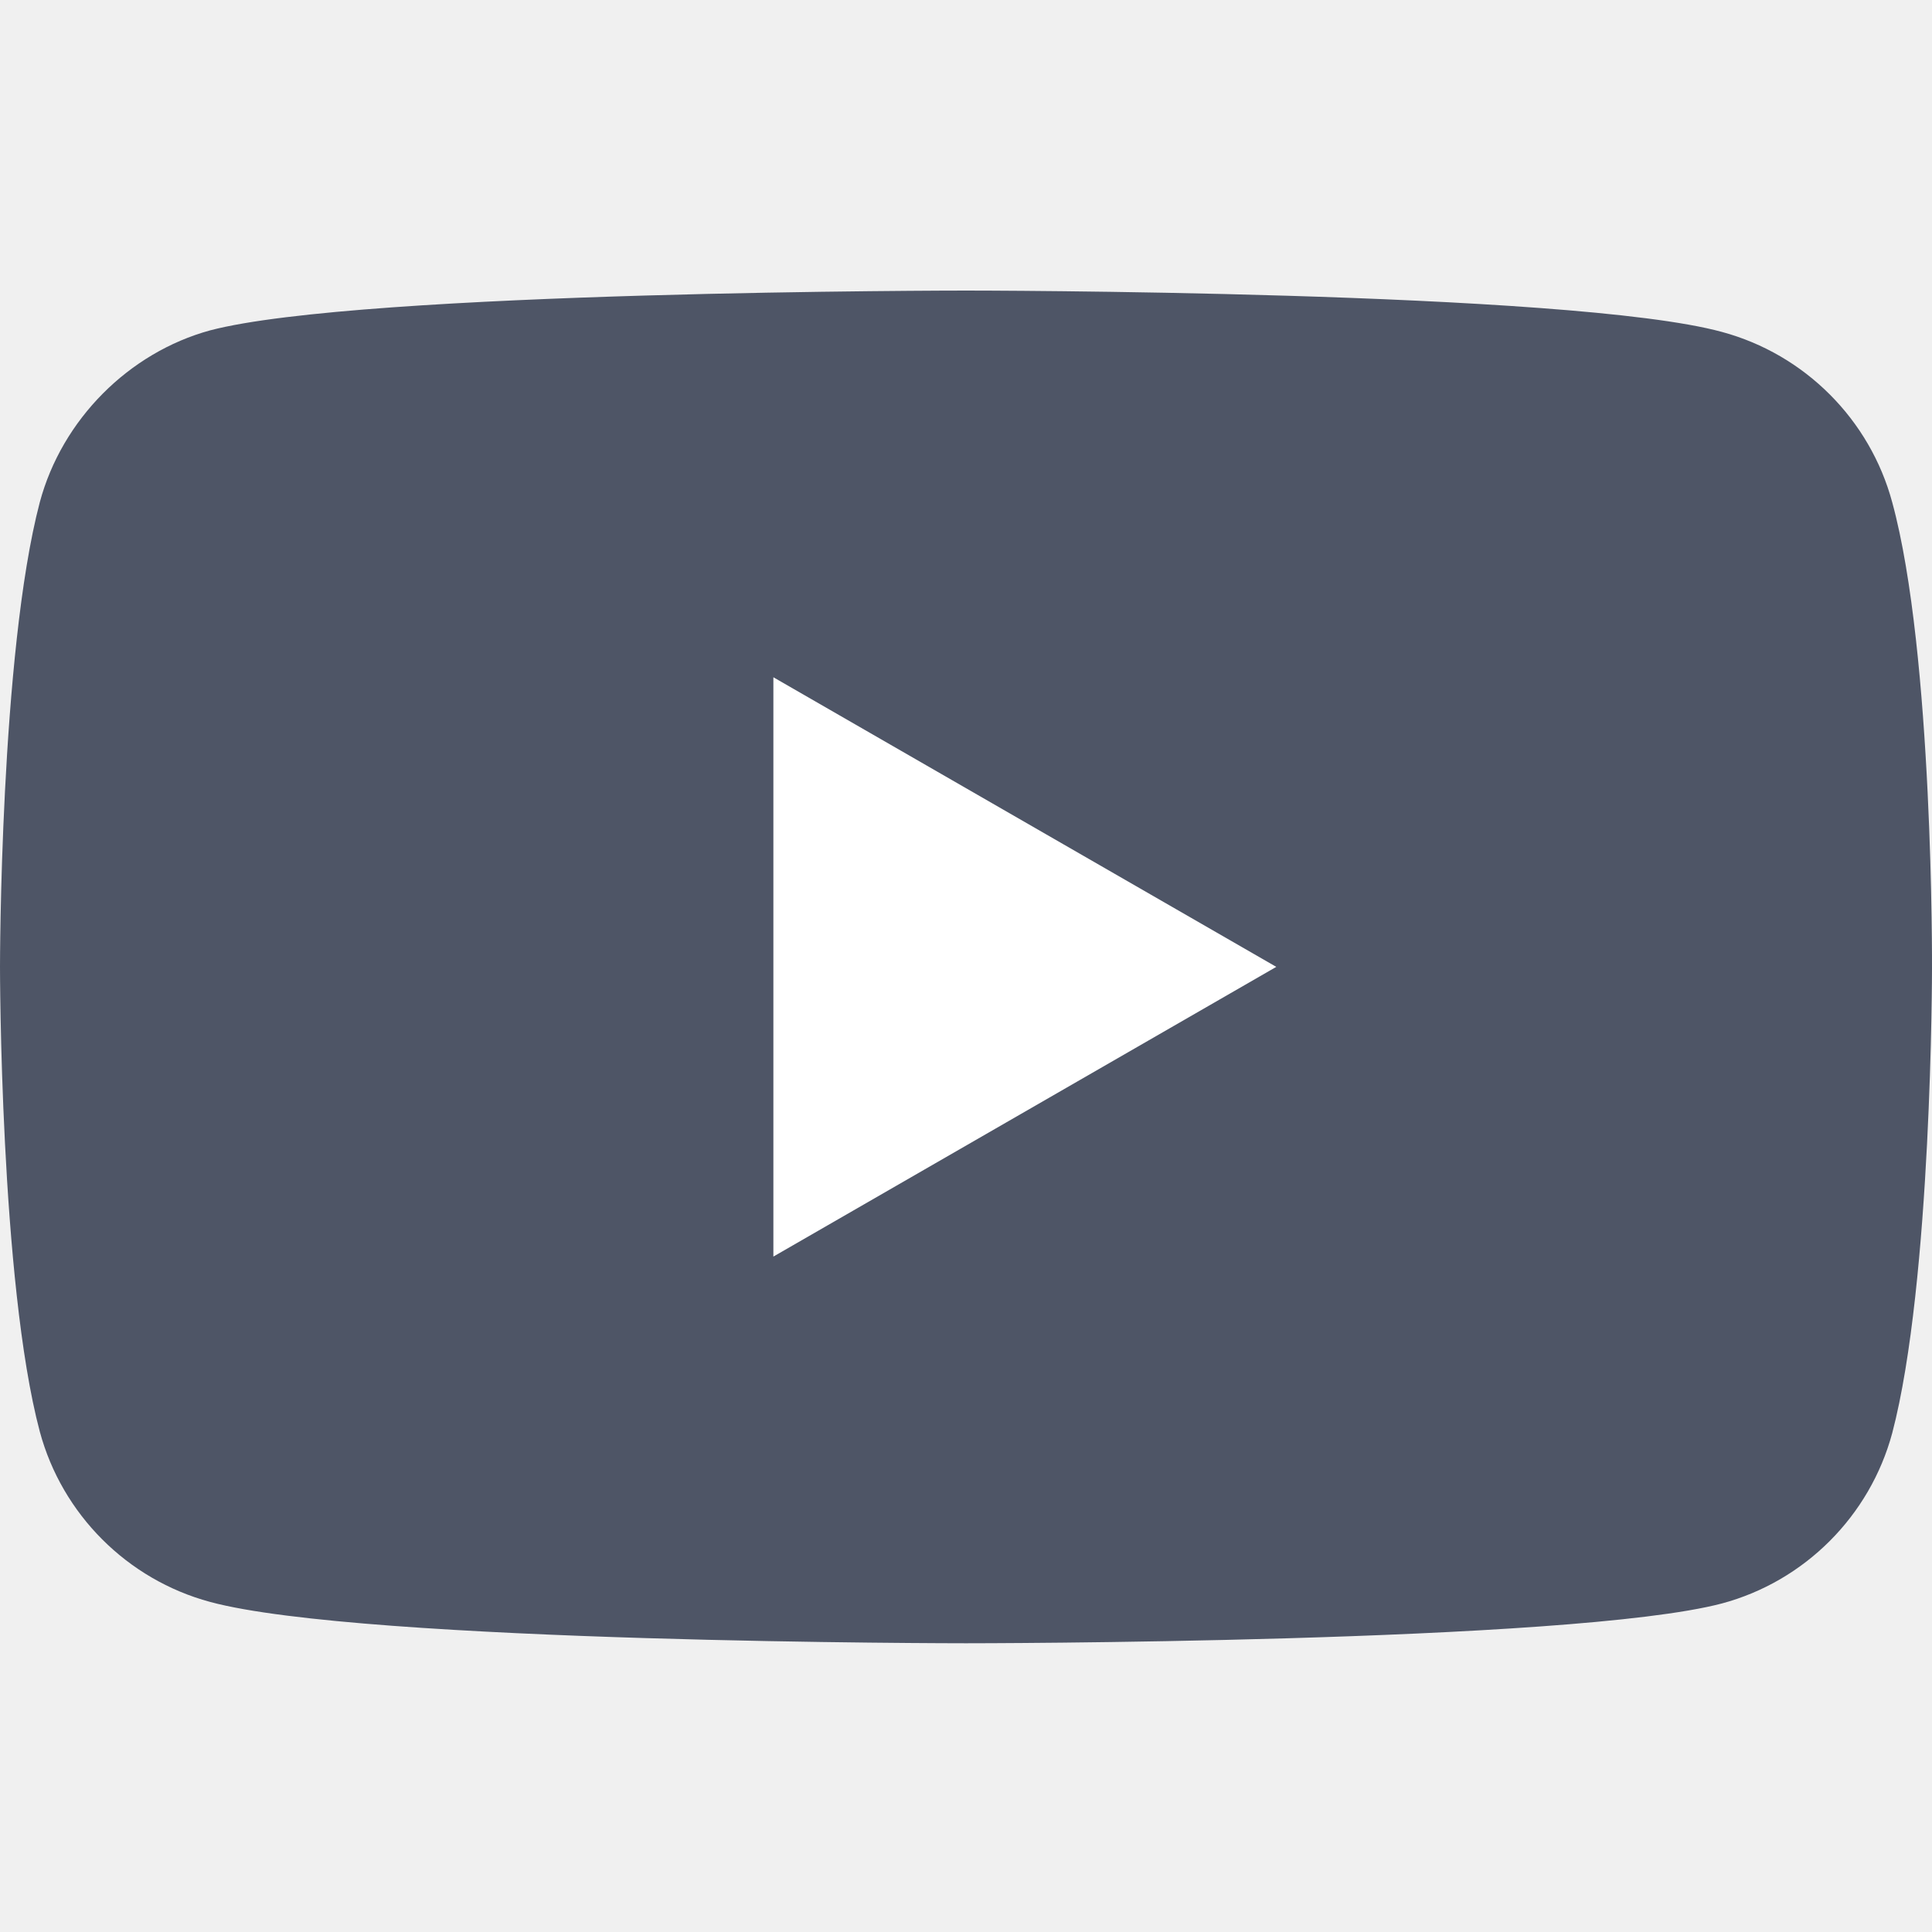
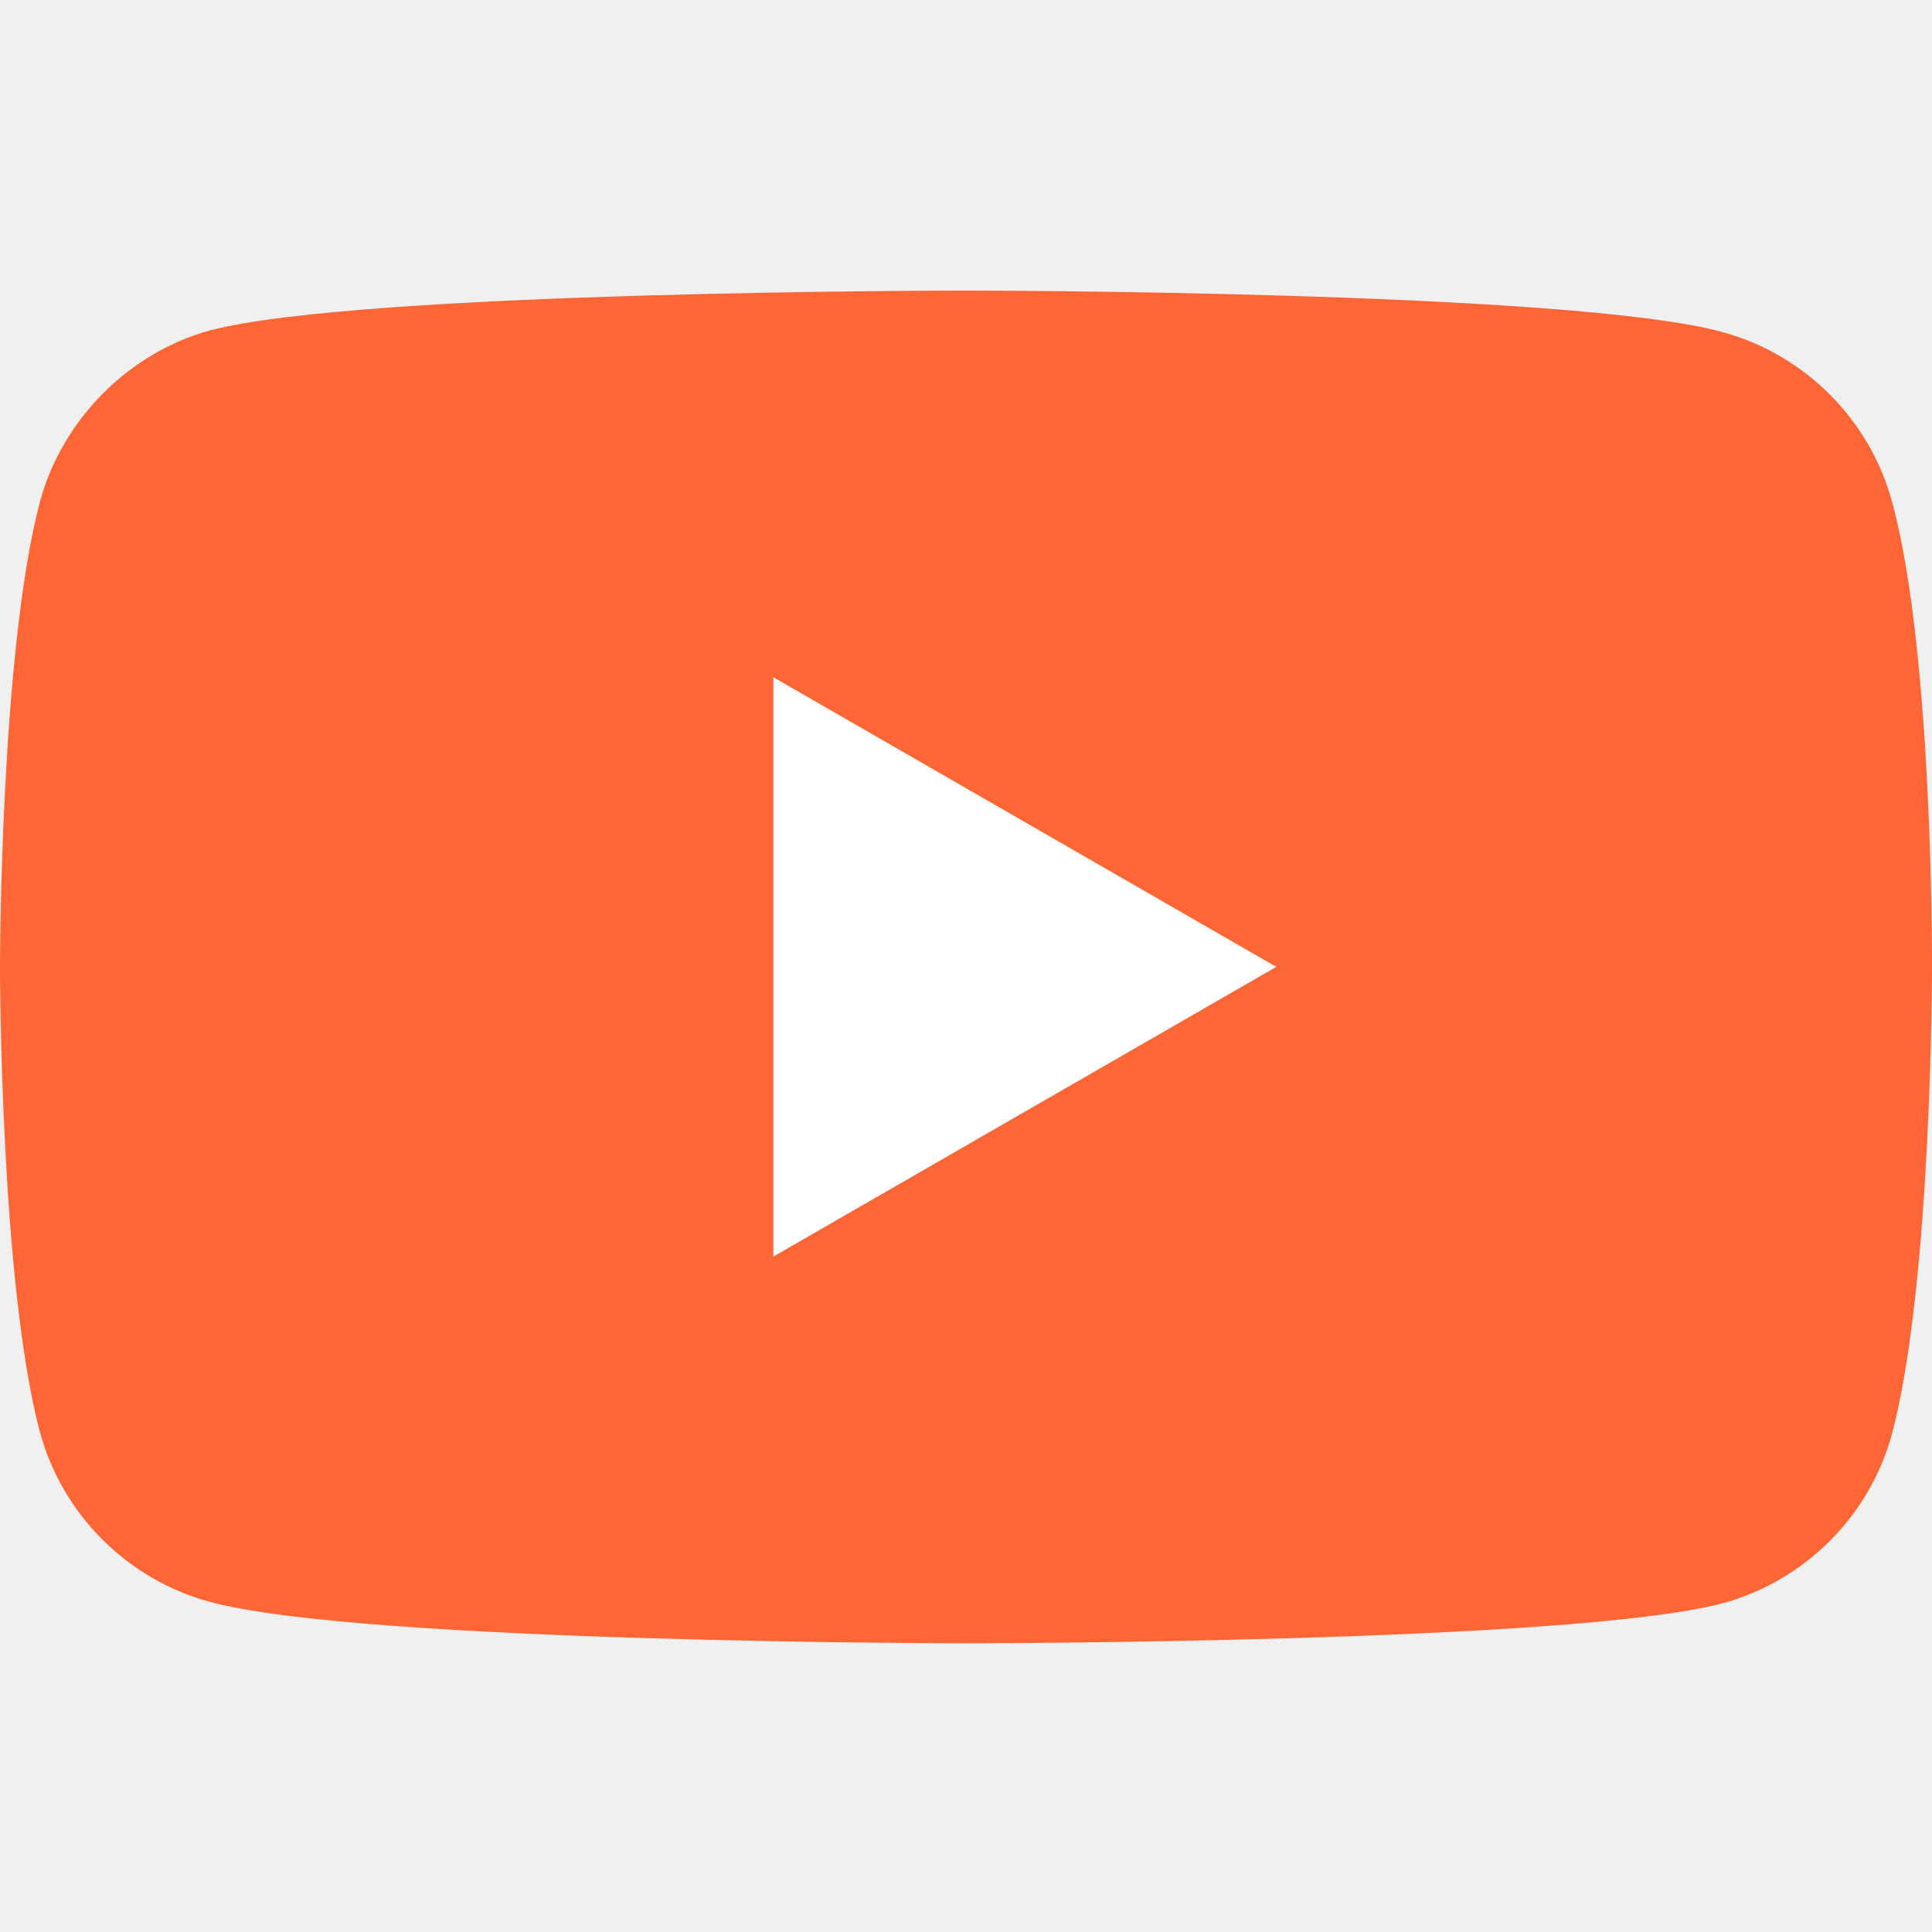
<svg xmlns="http://www.w3.org/2000/svg" width="20" height="20" viewBox="0 0 20 20" fill="none">
  <g clip-path="url(#clip0)">
-     <path d="M19.588 5.199C19.357 4.342 18.682 3.667 17.825 3.436C16.26 3.008 10 3.008 10 3.008C10 3.008 3.74 3.008 2.175 3.42C1.334 3.65 0.642 4.342 0.412 5.199C0 6.764 0 10.009 0 10.009C0 10.009 0 13.271 0.412 14.82C0.643 15.677 1.318 16.352 2.175 16.583C3.756 17.011 10 17.011 10 17.011C10 17.011 16.26 17.011 17.825 16.599C18.682 16.369 19.357 15.693 19.588 14.836C20 13.271 20 10.026 20 10.026C20 10.026 20.016 6.764 19.588 5.199Z" fill="#4E5566" />
+     <path d="M19.588 5.199C19.357 4.342 18.682 3.667 17.825 3.436C16.26 3.008 10 3.008 10 3.008C10 3.008 3.74 3.008 2.175 3.42C1.334 3.65 0.642 4.342 0.412 5.199C0 6.764 0 10.009 0 10.009C0 10.009 0 13.271 0.412 14.82C0.643 15.677 1.318 16.352 2.175 16.583C3.756 17.011 10 17.011 10 17.011C10 17.011 16.26 17.011 17.825 16.599C18.682 16.369 19.357 15.693 19.588 14.836C20 13.271 20 10.026 20 10.026C20 10.026 20.016 6.764 19.588 5.199Z" fill="#ff6636" />
    <path d="M8.006 13.008L13.212 10.009L8.006 7.011V13.008Z" fill="white" />
  </g>
  <defs>
    <clipPath id="clip0">
      <rect width="20" height="20" fill="white" />
    </clipPath>
  </defs>
</svg>
